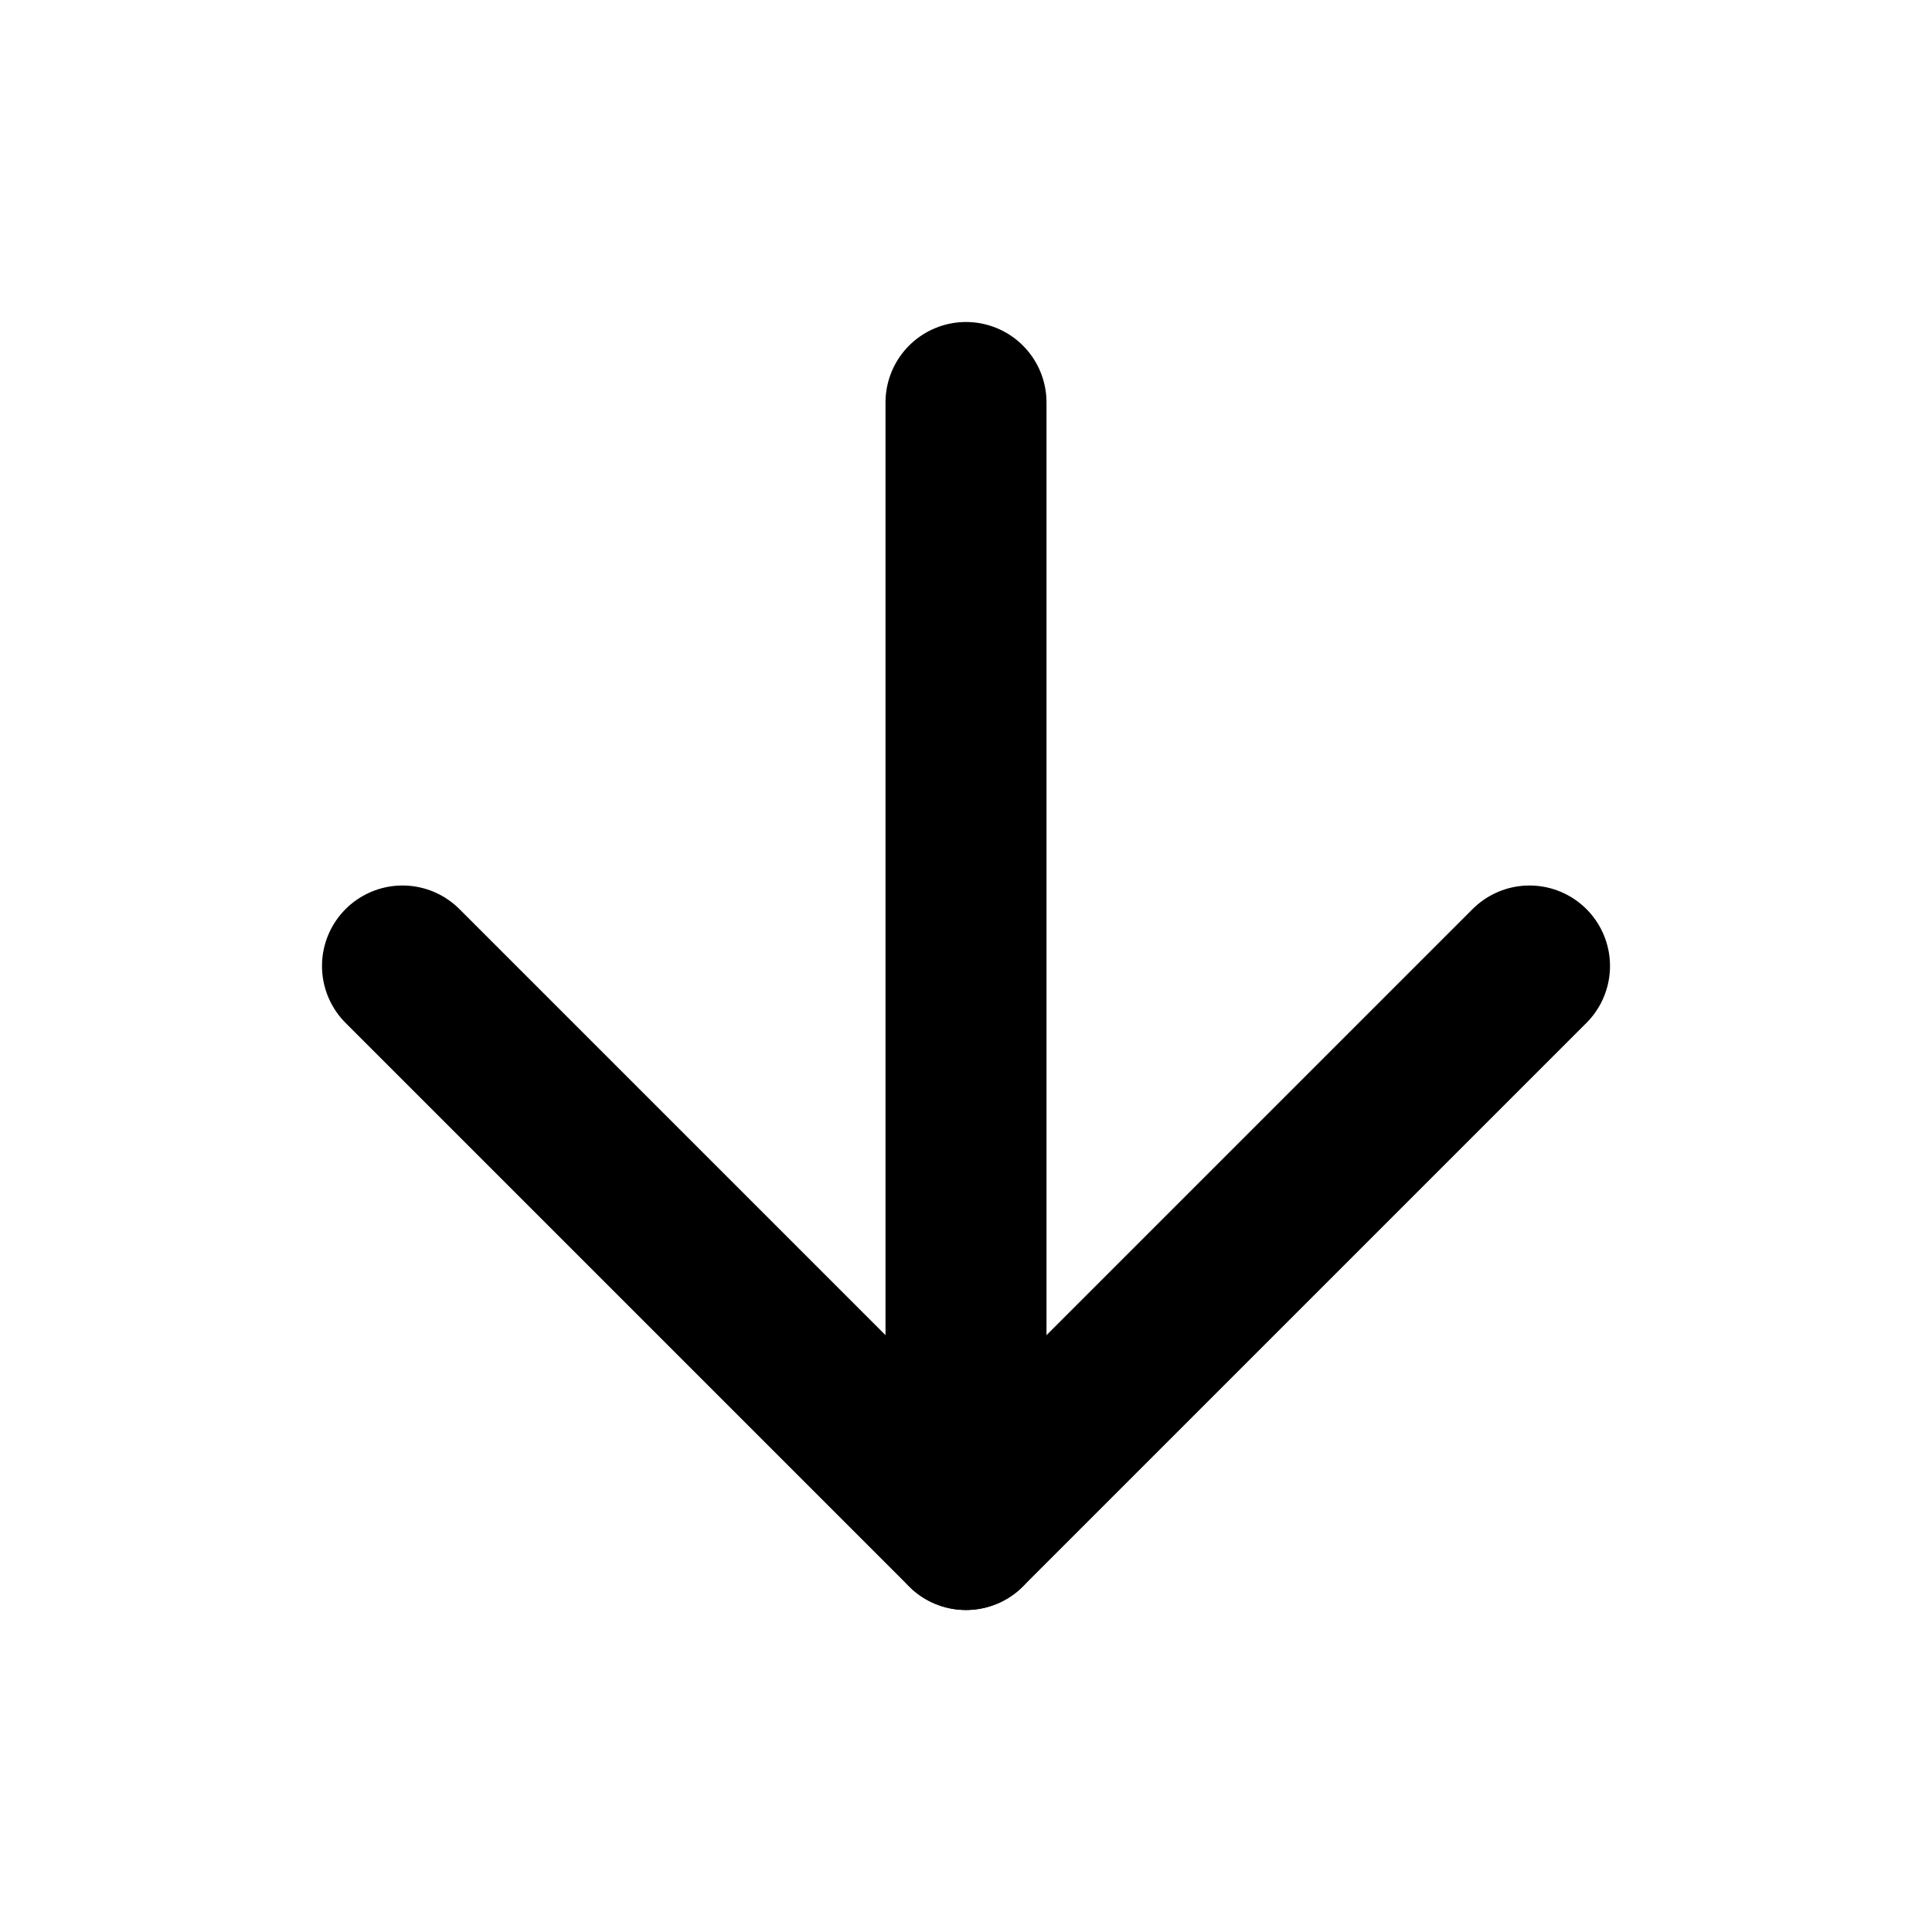
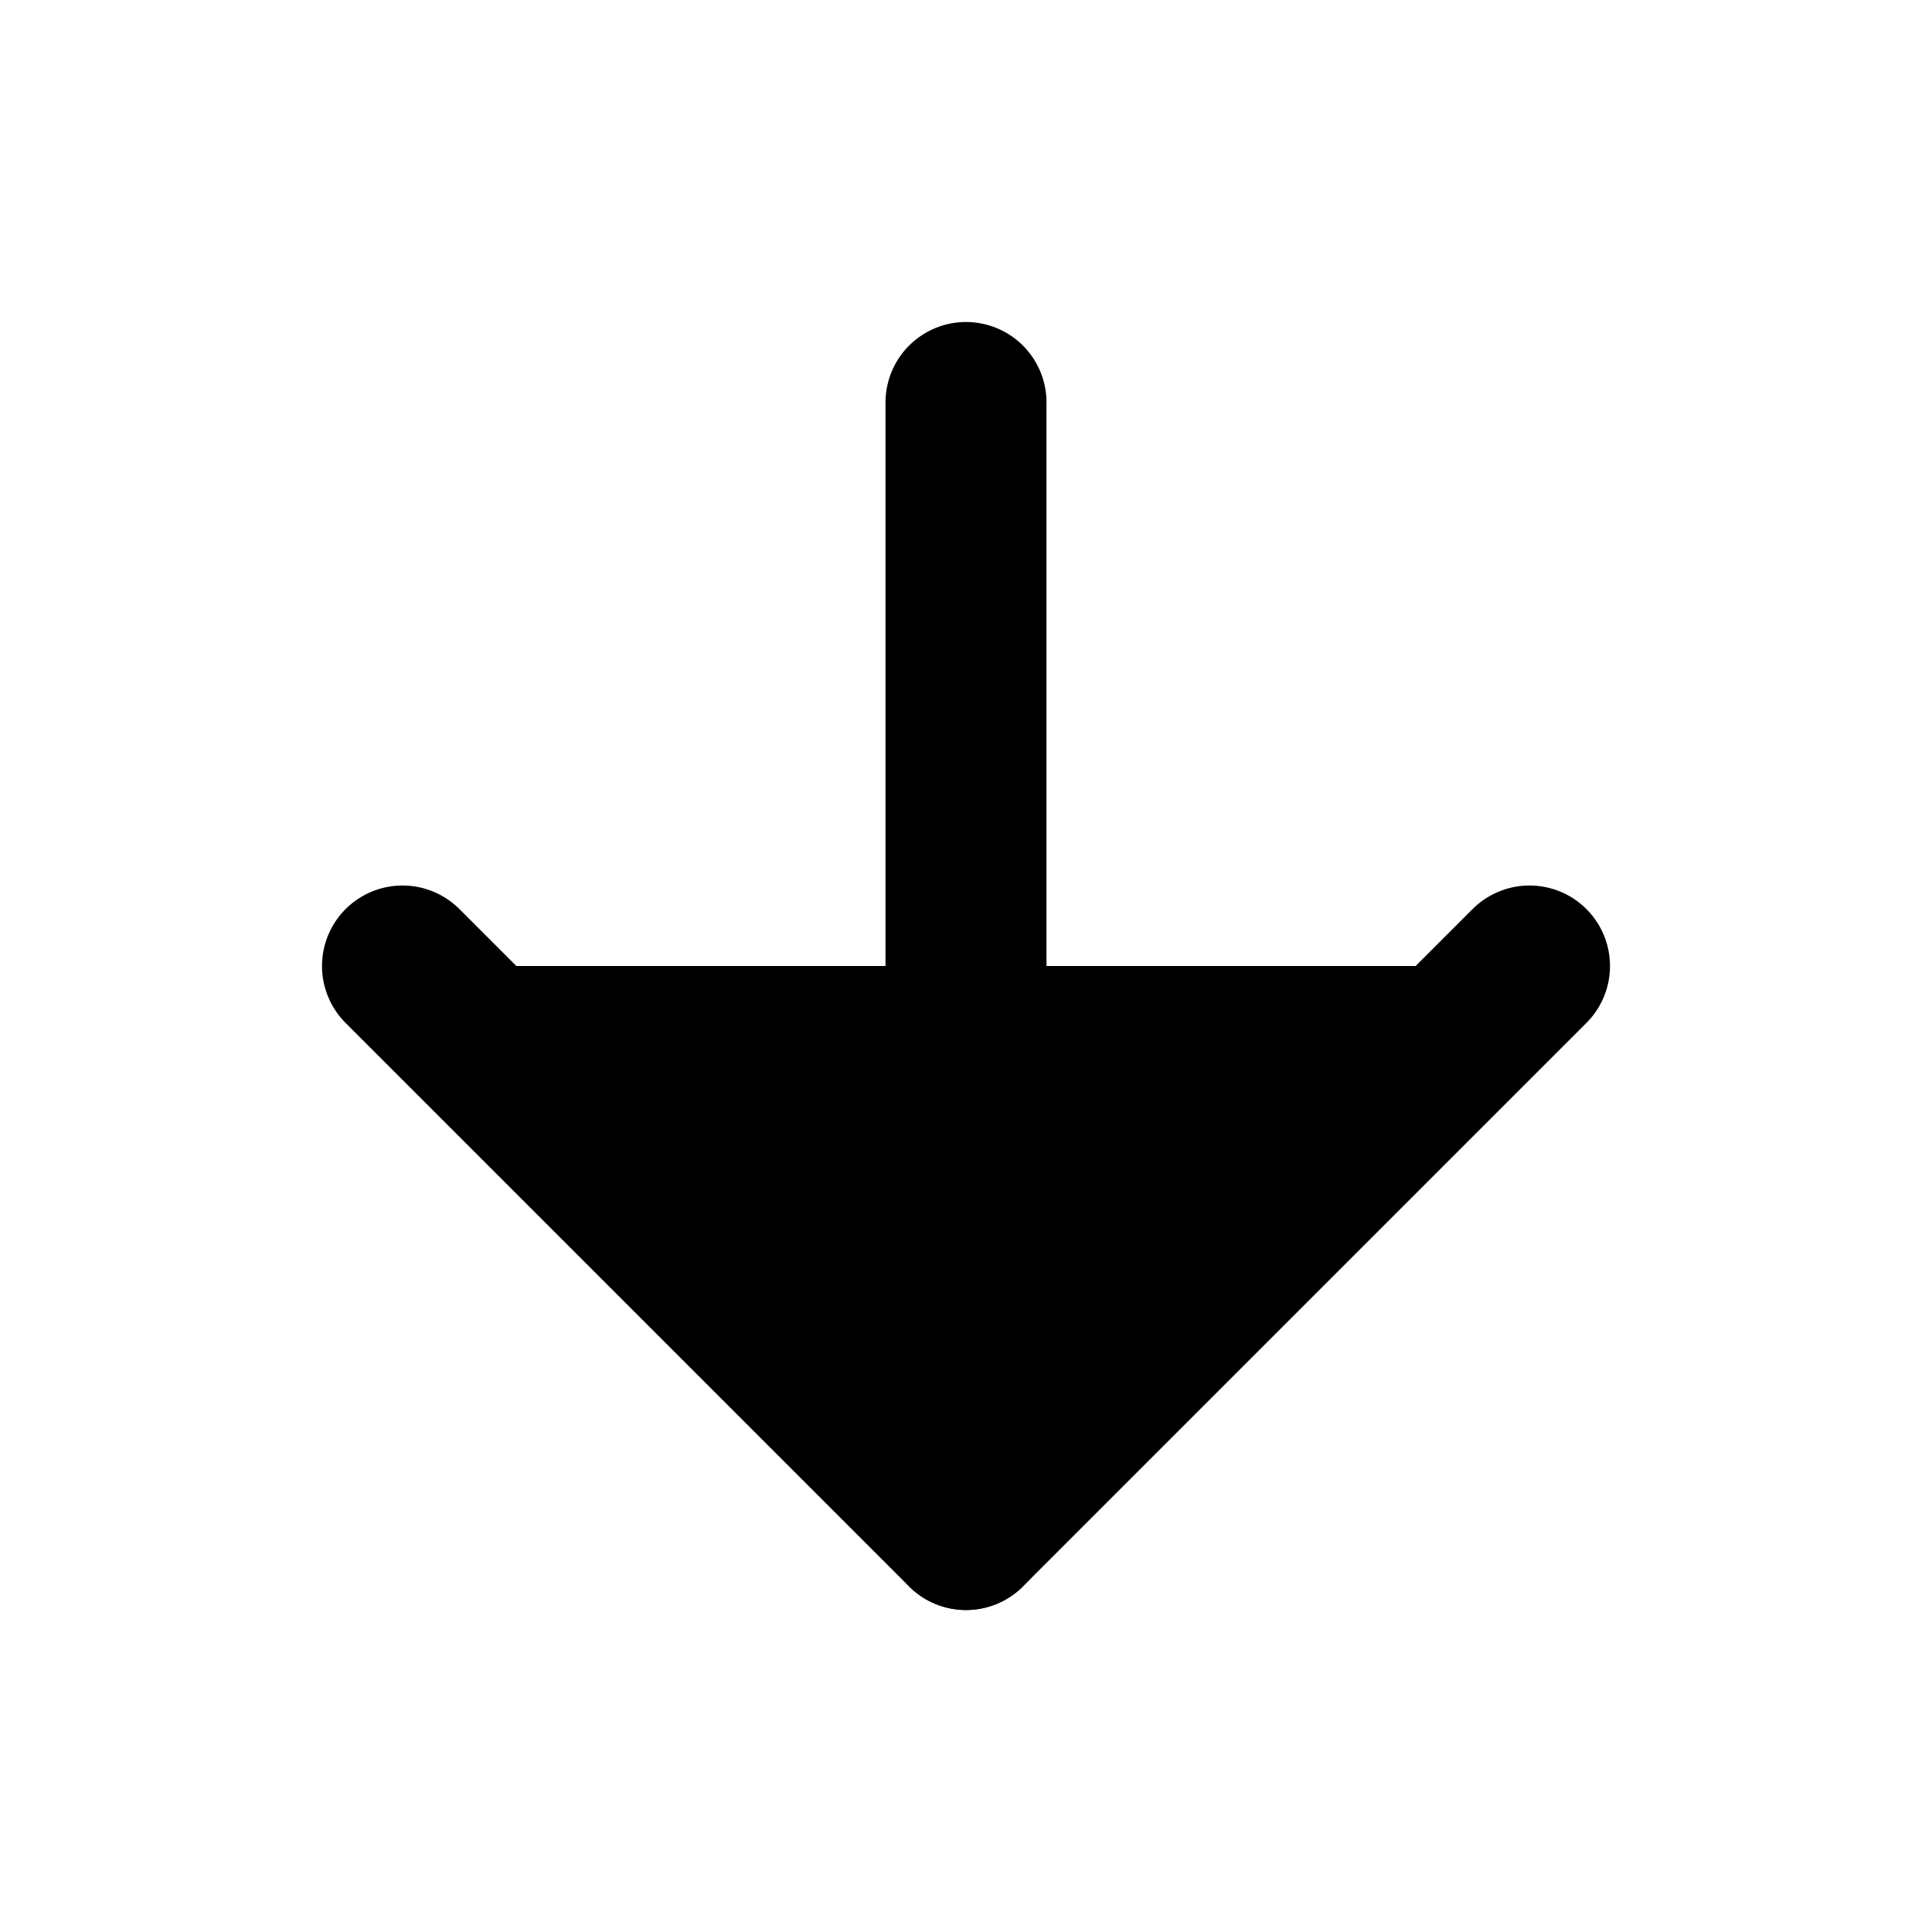
- <svg xmlns="http://www.w3.org/2000/svg" width="24" height="24" viewBox="0 0 24 24" fill="none" stroke="currentColor" stroke-width="2" stroke-linecap="round" stroke-linejoin="round" class="feather feather-arrow-down">
+ <svg xmlns="http://www.w3.org/2000/svg" width="24" height="24" viewBox="0 0 24 24" fill="" stroke="currentColor" stroke-width="2" stroke-linecap="round" stroke-linejoin="round" class="feather feather-arrow-down">
  <line x1="12" y1="5" x2="12" y2="19" />
  <polyline points="19 12 12 19 5 12" />
</svg>
